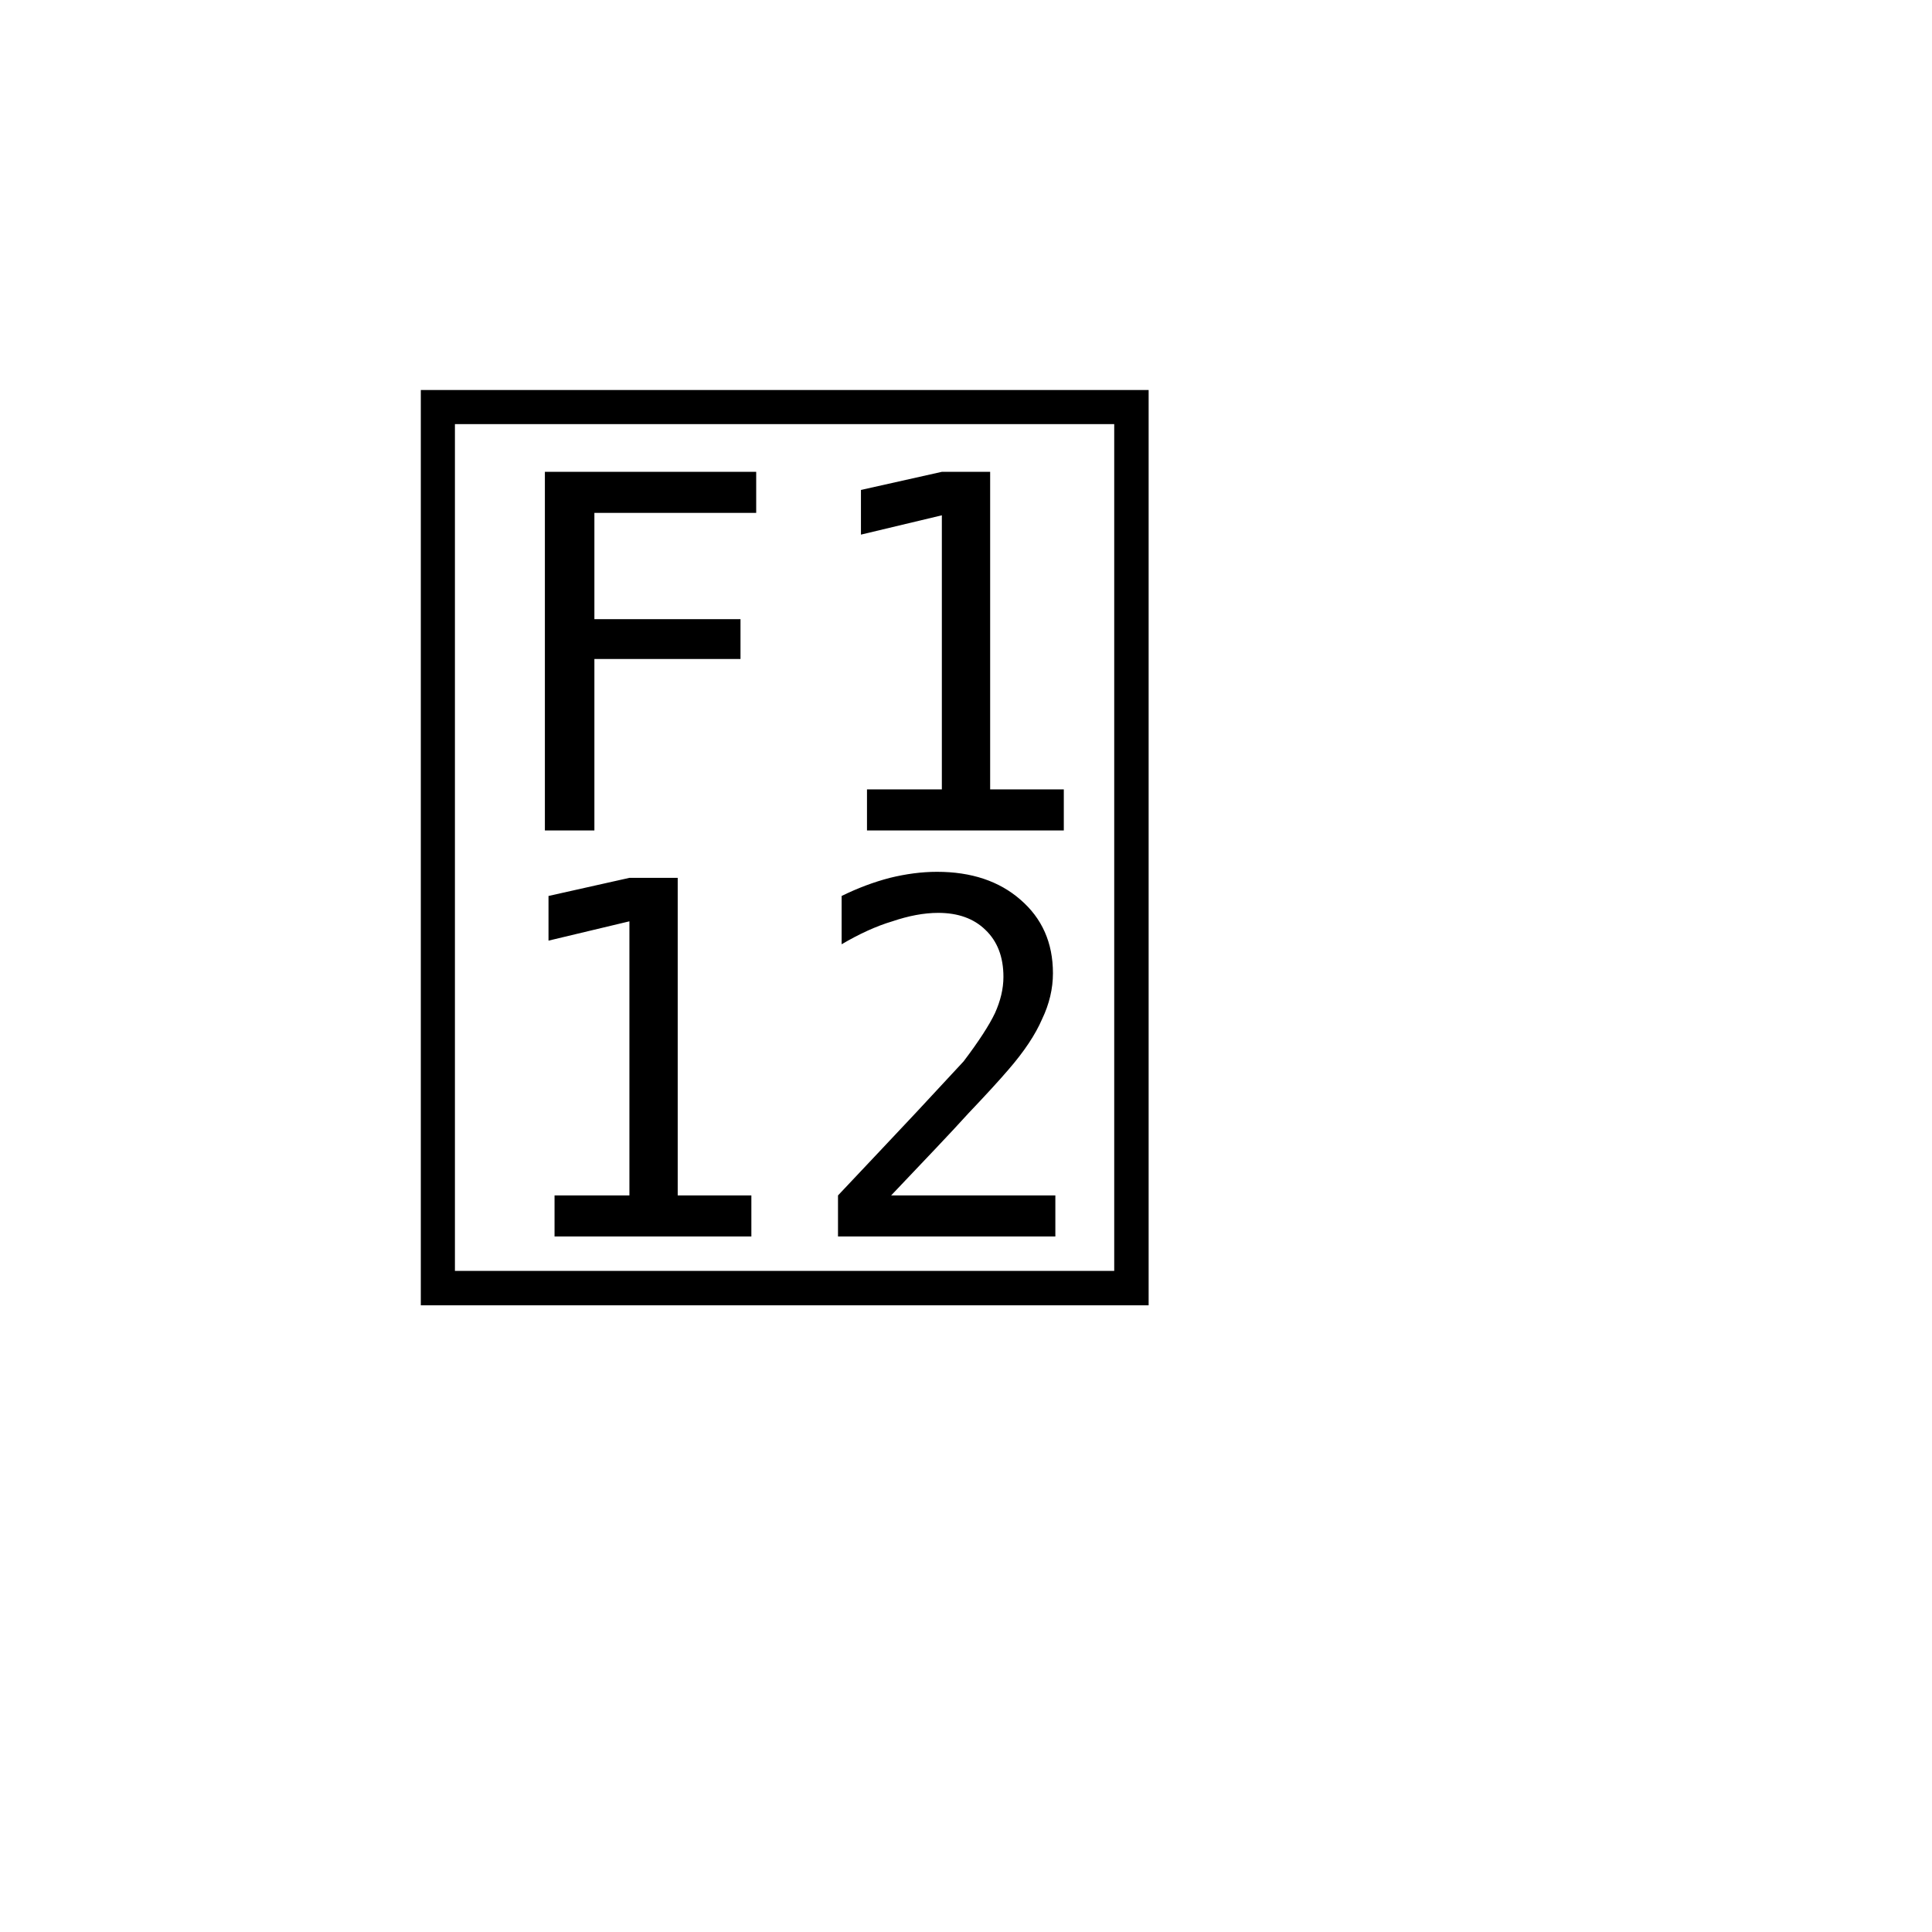
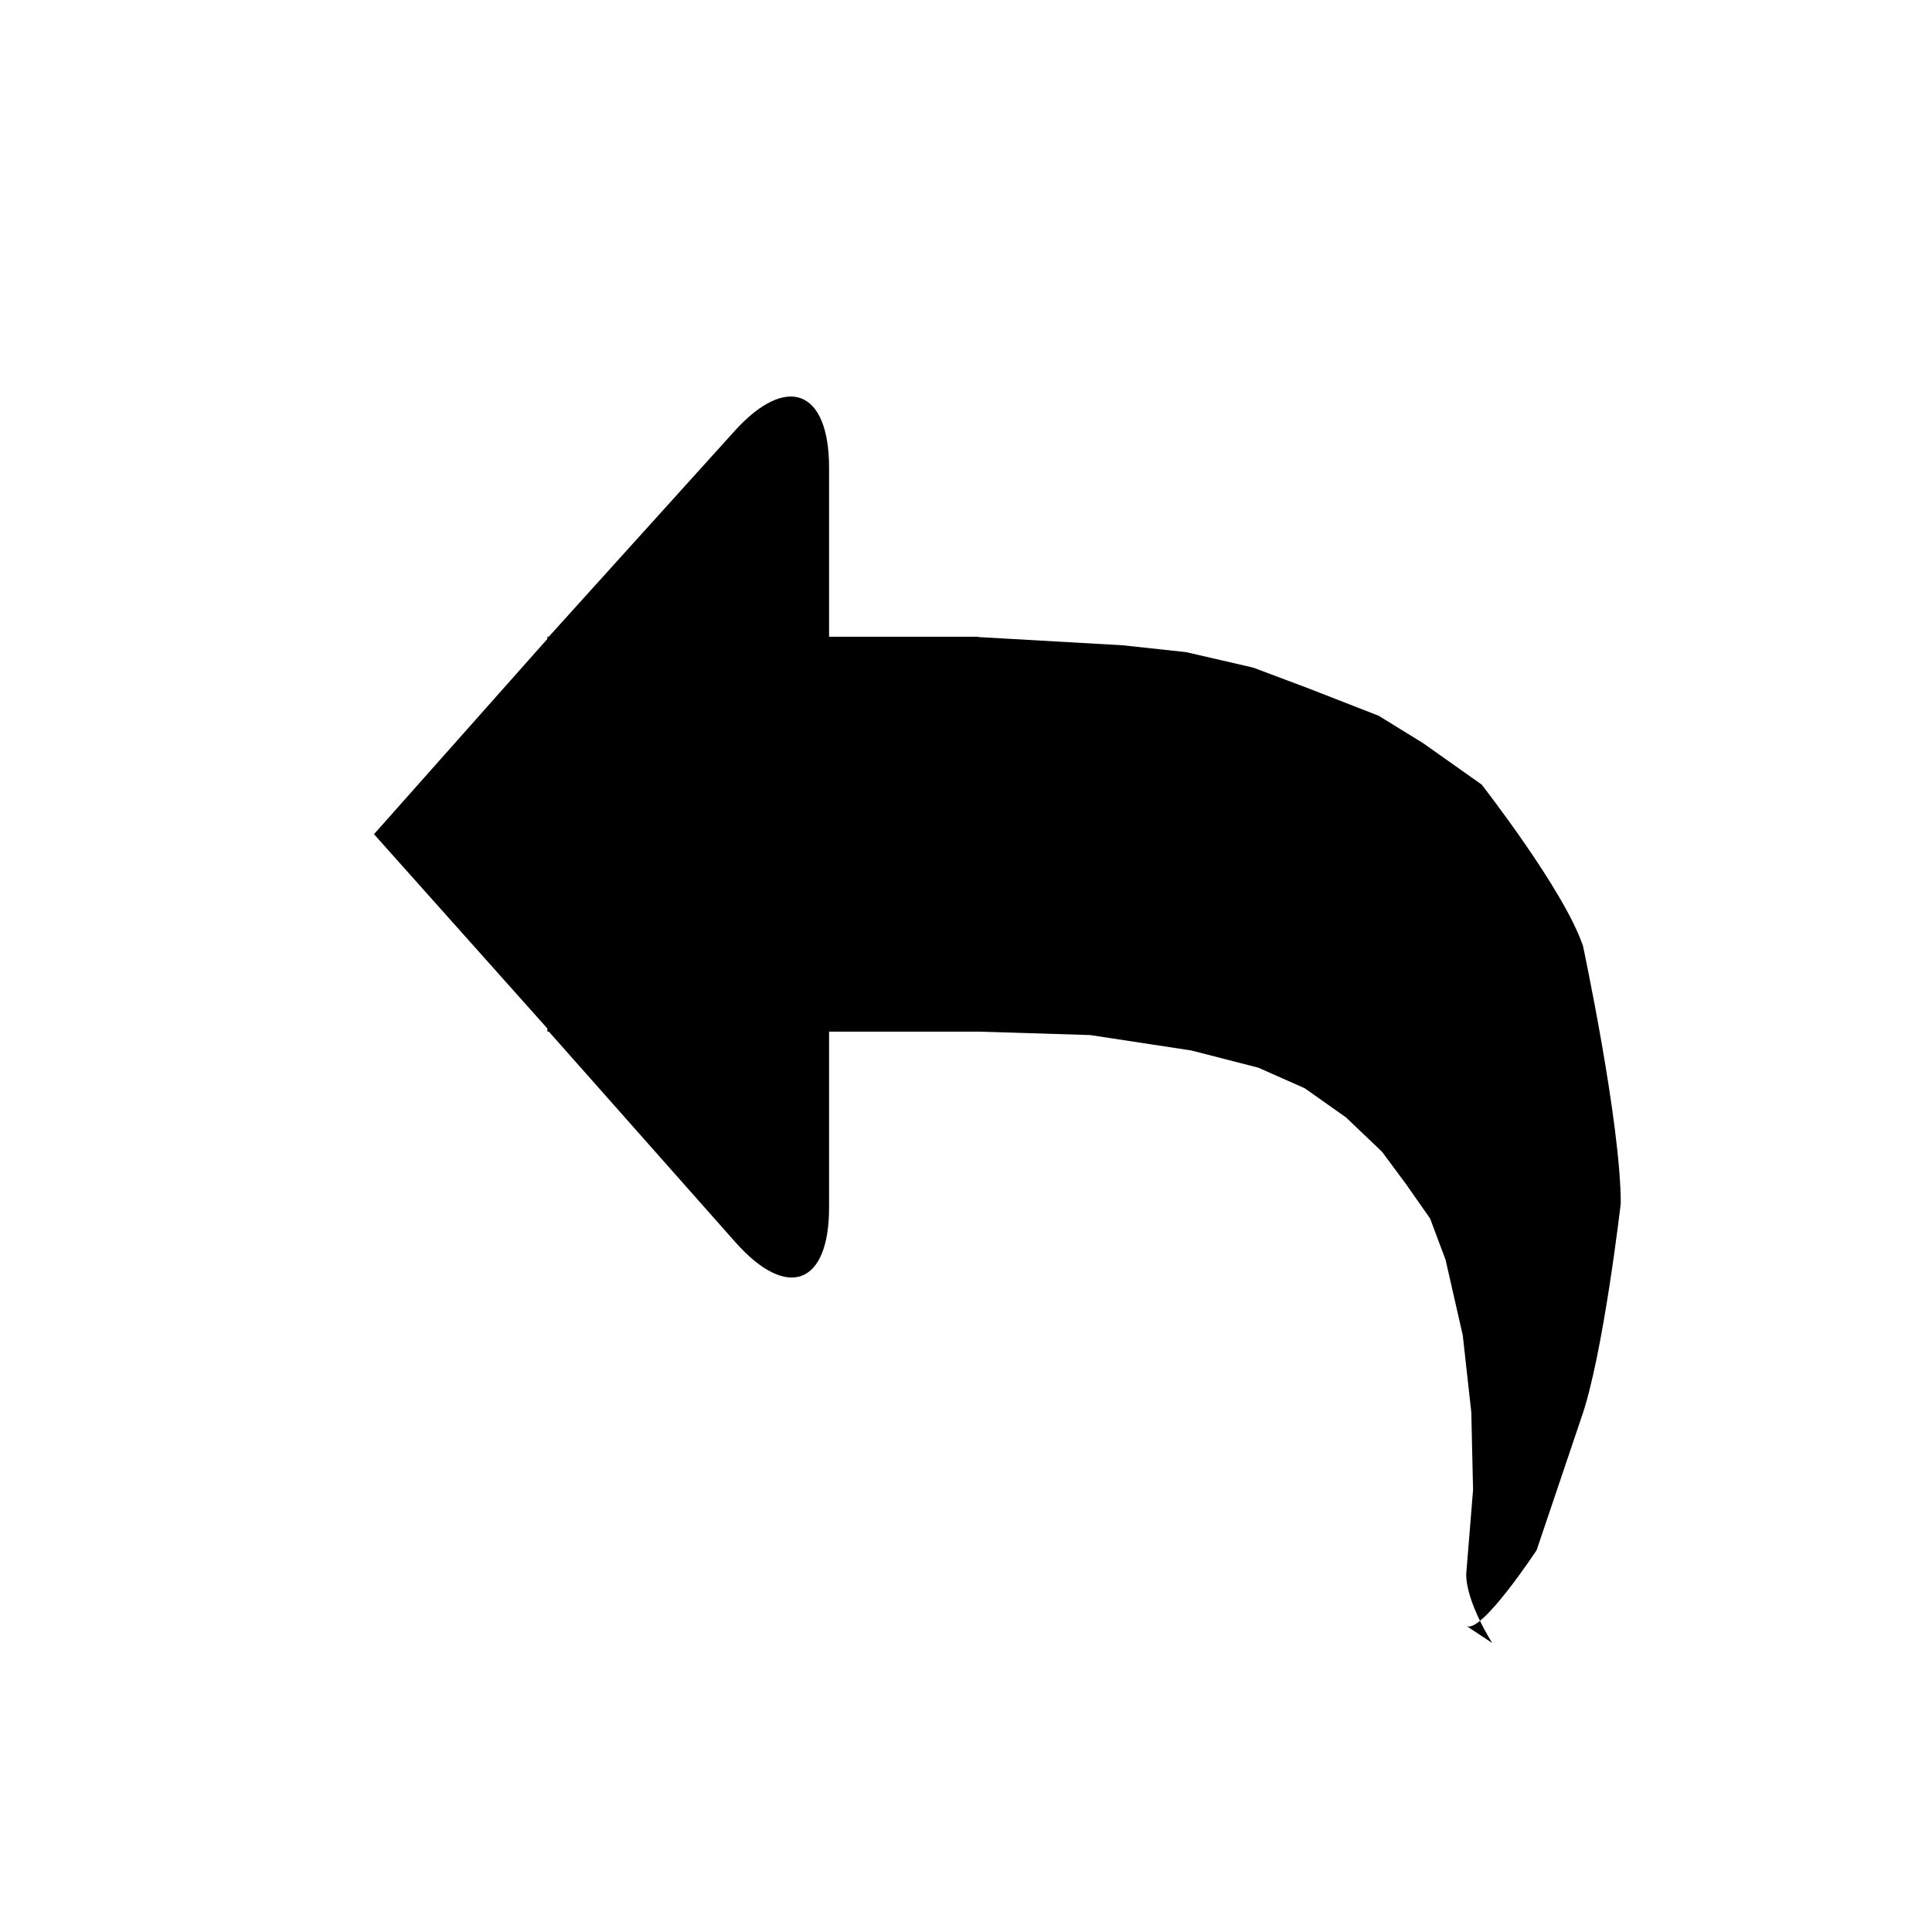
- <svg xmlns="http://www.w3.org/2000/svg" width="25px" height="25px" viewBox="0 0 25 25" version="1.1">
+ <svg xmlns="http://www.w3.org/2000/svg" width="31px" height="31px" viewBox="0 0 31 31" version="1.1">
  <defs />
  <g id="Page-1" stroke="none" stroke-width="1" fill="none" fill-rule="evenodd">
-     <text id="Button-CLose" font-family="FontAwesome" font-size="14" font-weight="normal" fill="#000000">
-       <tspan x="5" y="16"></tspan>
-     </text>
+     <g id="Rectangle-1" transform="translate(6, 6)" fill="#000000">
+       <path d="M2.783,4.252 L2.783,4.217 L2.805,4.217 L5.785,0.918 C6.623,-0.01 7.303,0.251 7.303,1.506 L7.303,4.217 L7.303,4.217 L9.7,4.217 L9.7,10.553 L7.303,10.553 L7.303,10.553 L7.303,13.376 C7.303,14.62 6.629,14.868 5.798,13.93 L2.807,10.553 L2.783,10.553 L2.783,10.503 L0.001,7.385 L2.783,4.252 Z M9.7,10.553 L11.492,10.608 L13.118,10.856 L14.192,11.132 L14.936,11.462 L15.598,11.93 L16.176,12.481 L16.561,13.001 L16.947,13.552 L17.195,14.214 L17.471,15.426 L17.608,16.663 L17.636,17.908 L17.526,19.259 C17.526,19.716 17.944,20.363 17.944,20.363 L17.526,20.087 C17.757,20.239 18.656,18.873 18.656,18.873 L19.372,16.753 C19.722,15.766 20.006,13.31 20.006,13.31 C20.006,12.018 19.4,9.178 19.4,9.178 C19.098,8.282 17.774,6.589 17.774,6.589 L16.837,5.926 L16.12,5.484 L14.989,5.043 L14.107,4.712 L13.033,4.464 L12.015,4.354 L9.7,4.222 L9.7,10.553 Z" />
+     </g>
  </g>
</svg>
